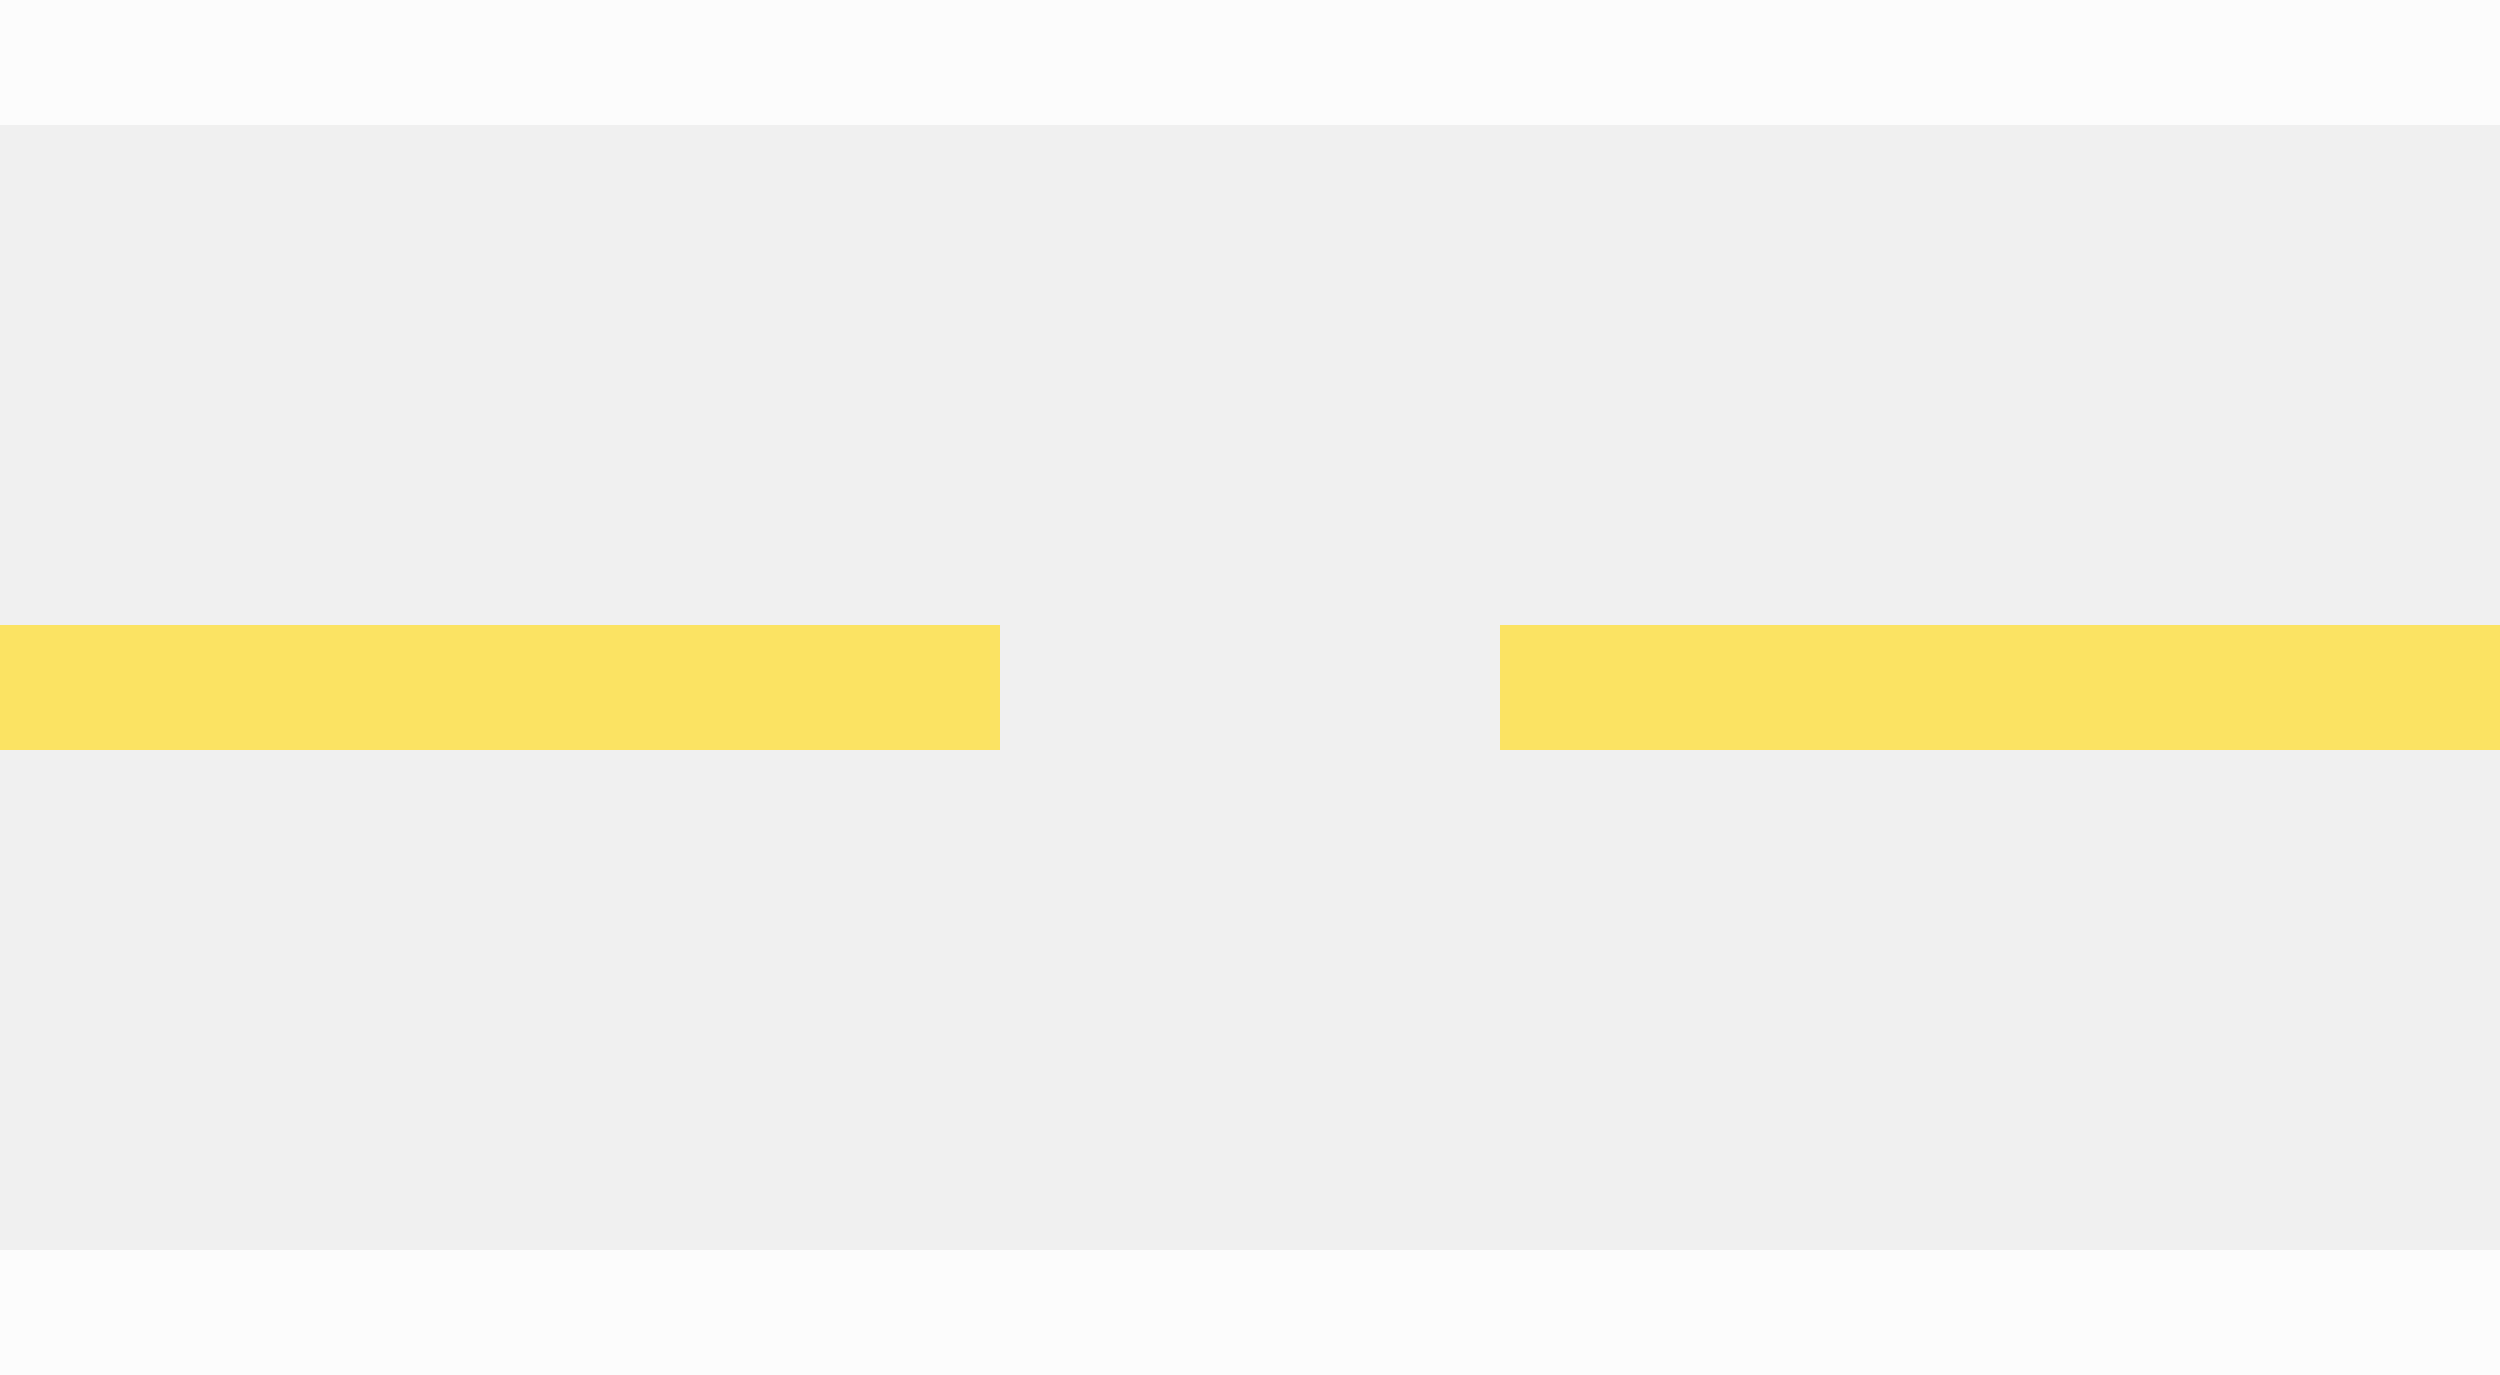
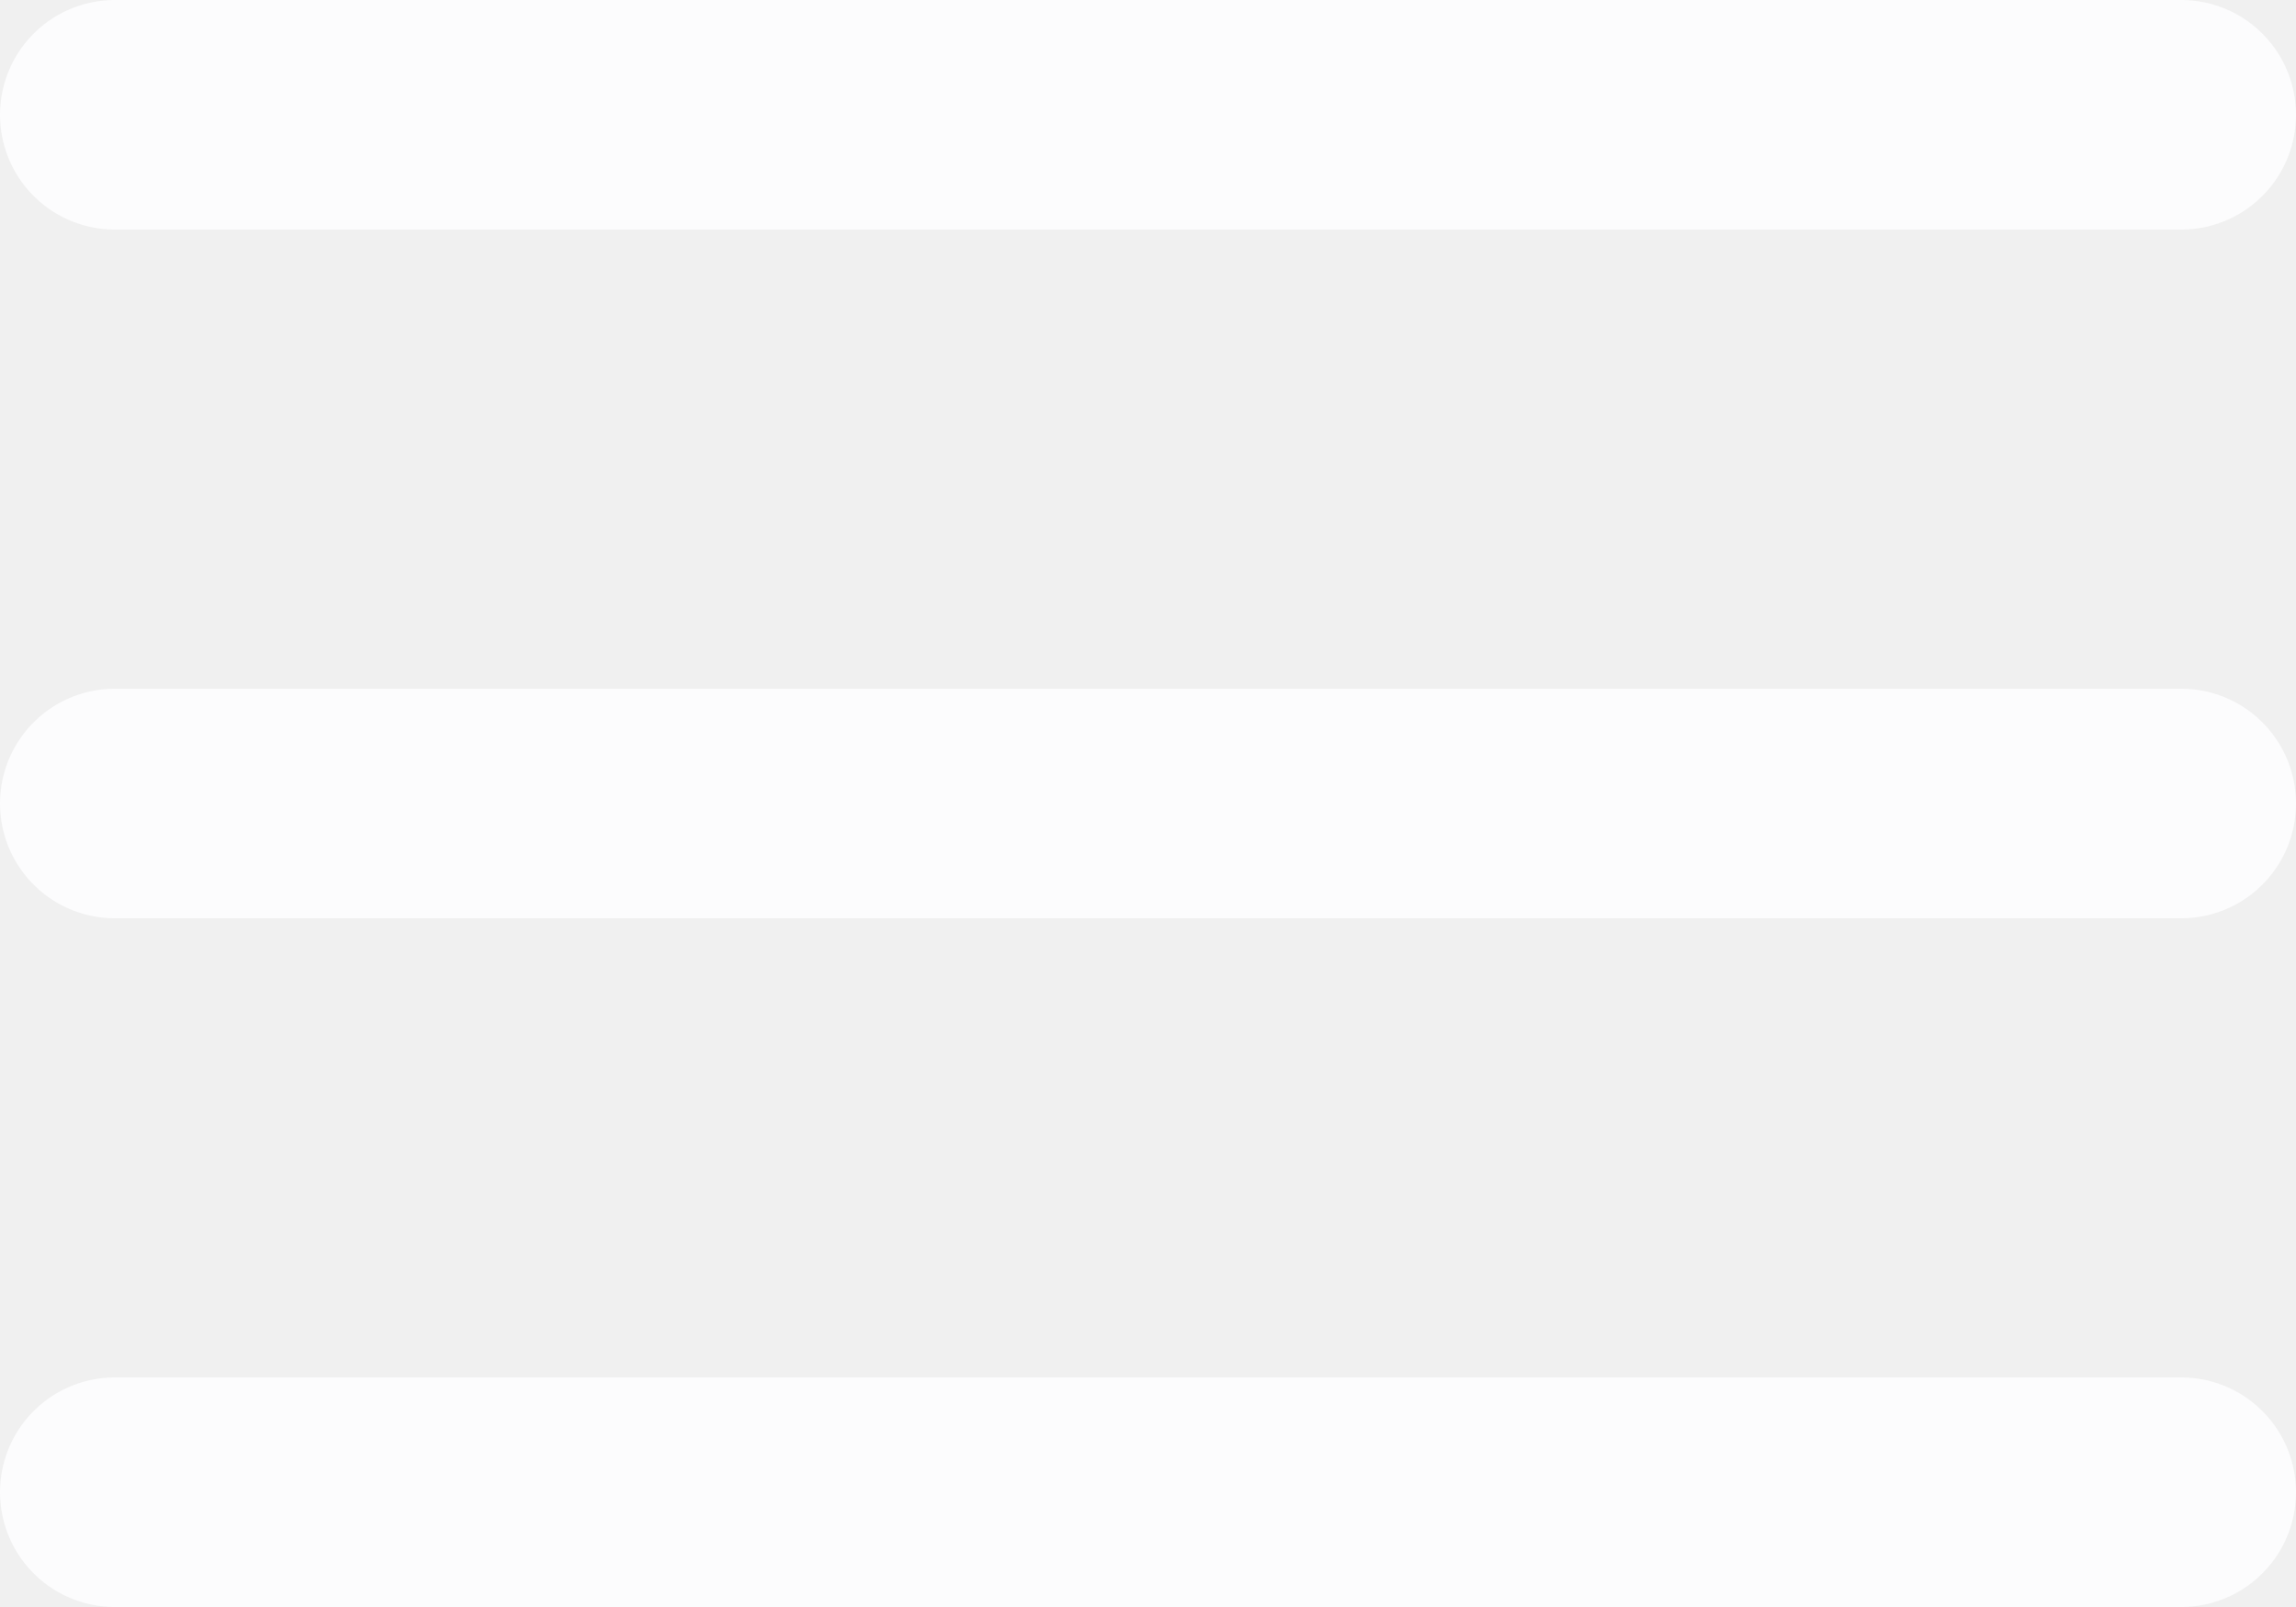
- <svg xmlns="http://www.w3.org/2000/svg" width="40" height="22" viewBox="0 0 40 22" fill="none">
-   <g opacity="0.8">
-     <rect width="40" height="2" fill="white" />
-     <rect y="20" width="40" height="2" fill="white" />
-     <rect y="10" width="16" height="2" fill="#FEE040" />
-     <rect x="24" y="10" width="16" height="2" fill="#FEE040" />
-   </g>
+ <svg xmlns="http://www.w3.org/2000/svg" width="20" height="14" viewBox="0 0 20 14" fill="none">
+   <path d="M1 7H19M1 1H19M1 13H19" stroke="#FCFCFD" stroke-width="2" stroke-linecap="round" stroke-linejoin="round" />
</svg>
